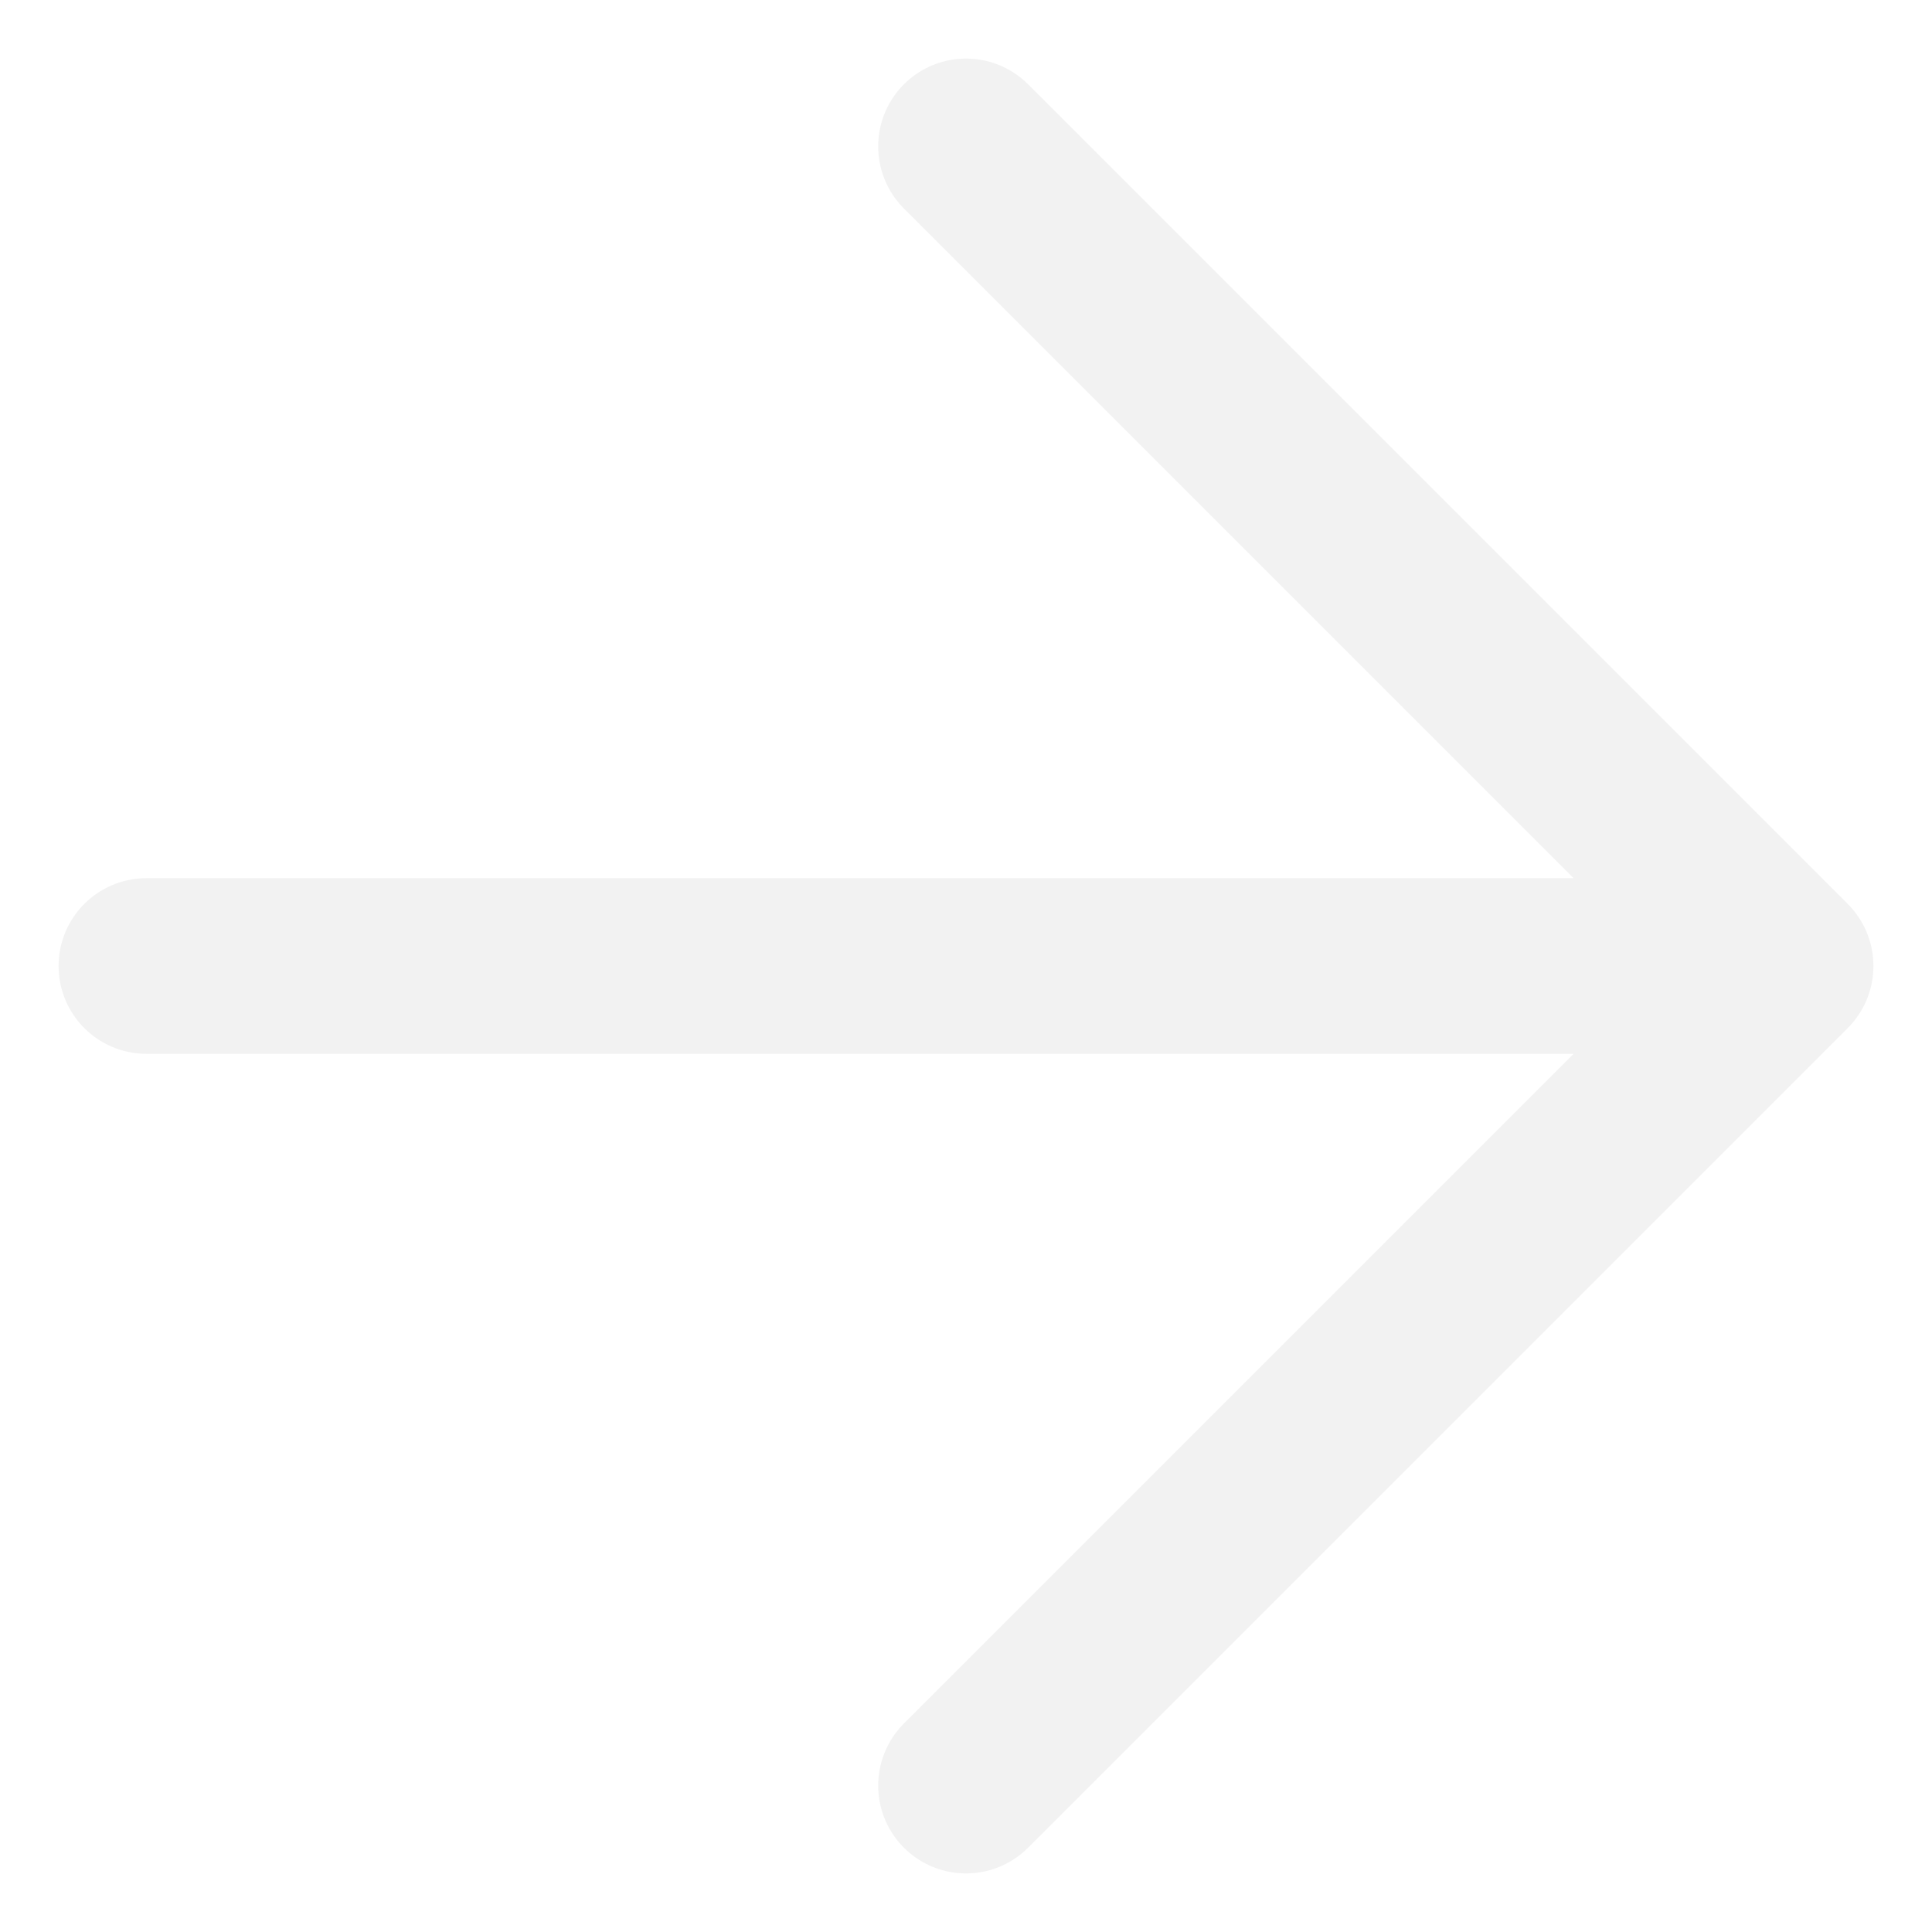
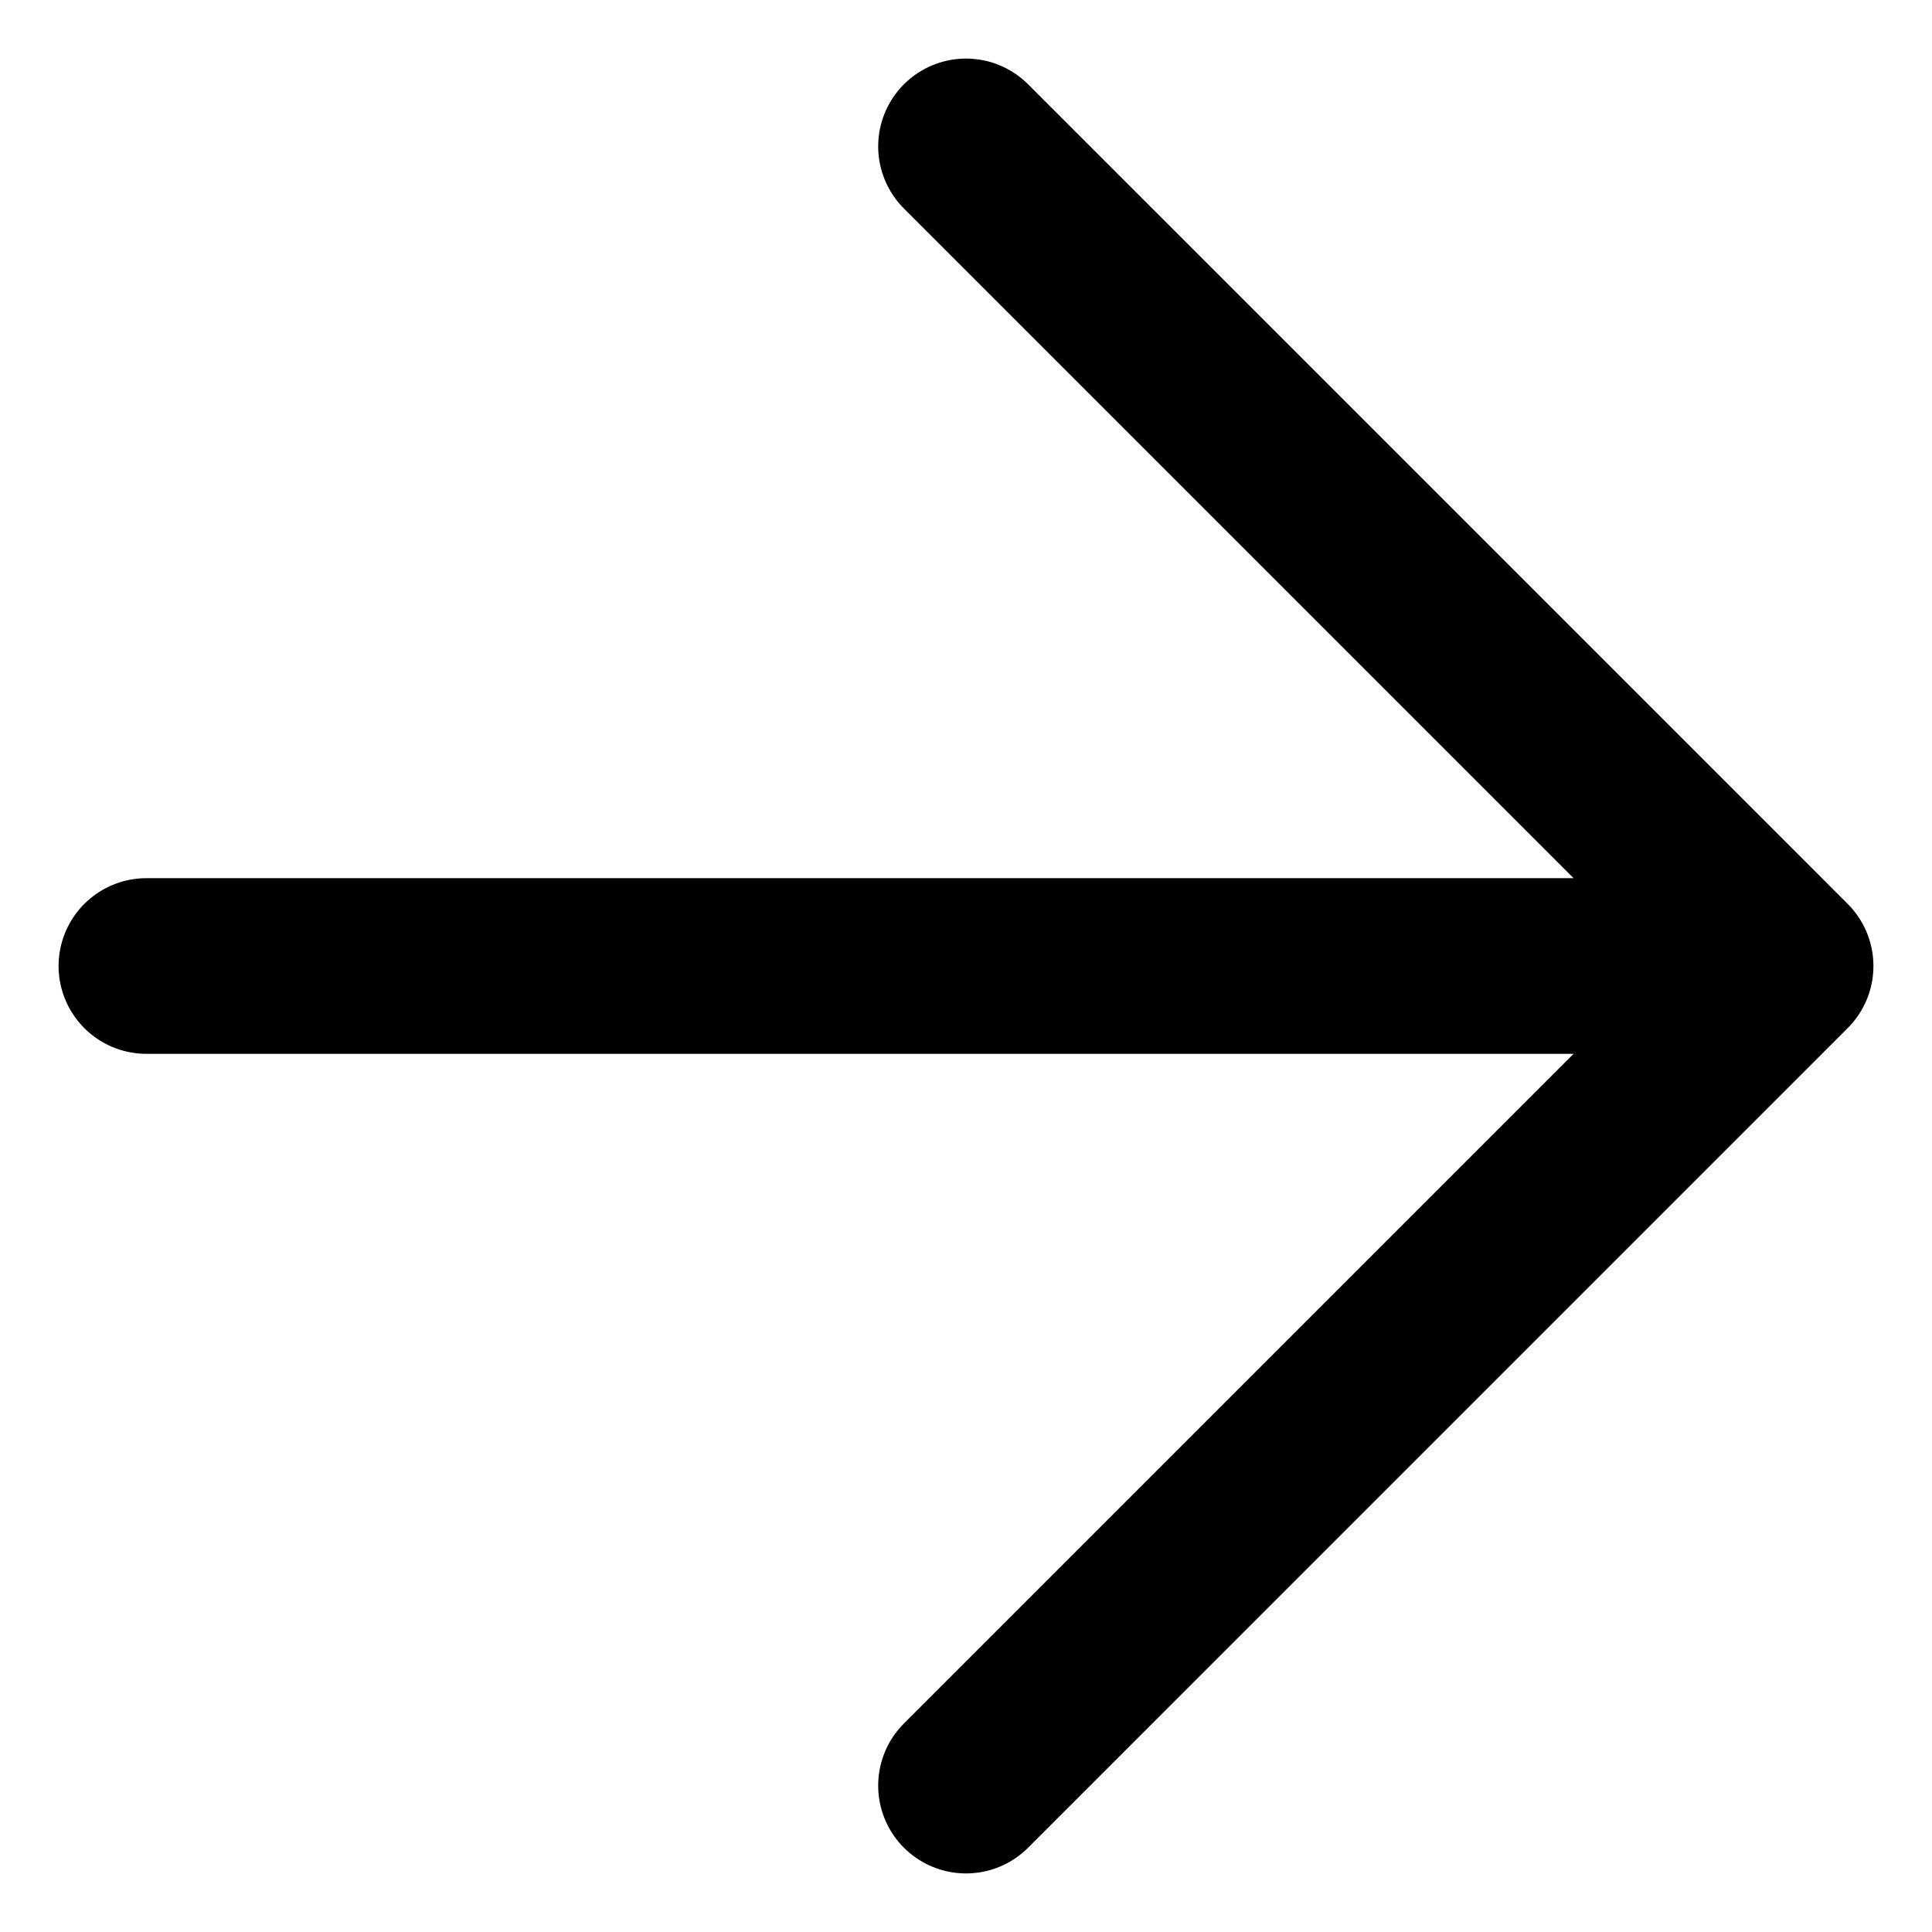
<svg xmlns="http://www.w3.org/2000/svg" width="22" height="22" viewBox="0 0 22 22" fill="none">
-   <path d="M1.667 11H20.333M20.333 11L11 1.667M20.333 11L11 20.333" stroke="#F2F2F2" stroke-width="2" stroke-linecap="round" stroke-linejoin="round" />
+   <path d="M1.667 11H20.333M20.333 11L11 1.667M20.333 11L11 20.333" stroke="#000000" stroke-width="2" stroke-linecap="round" stroke-linejoin="round" />
</svg>
